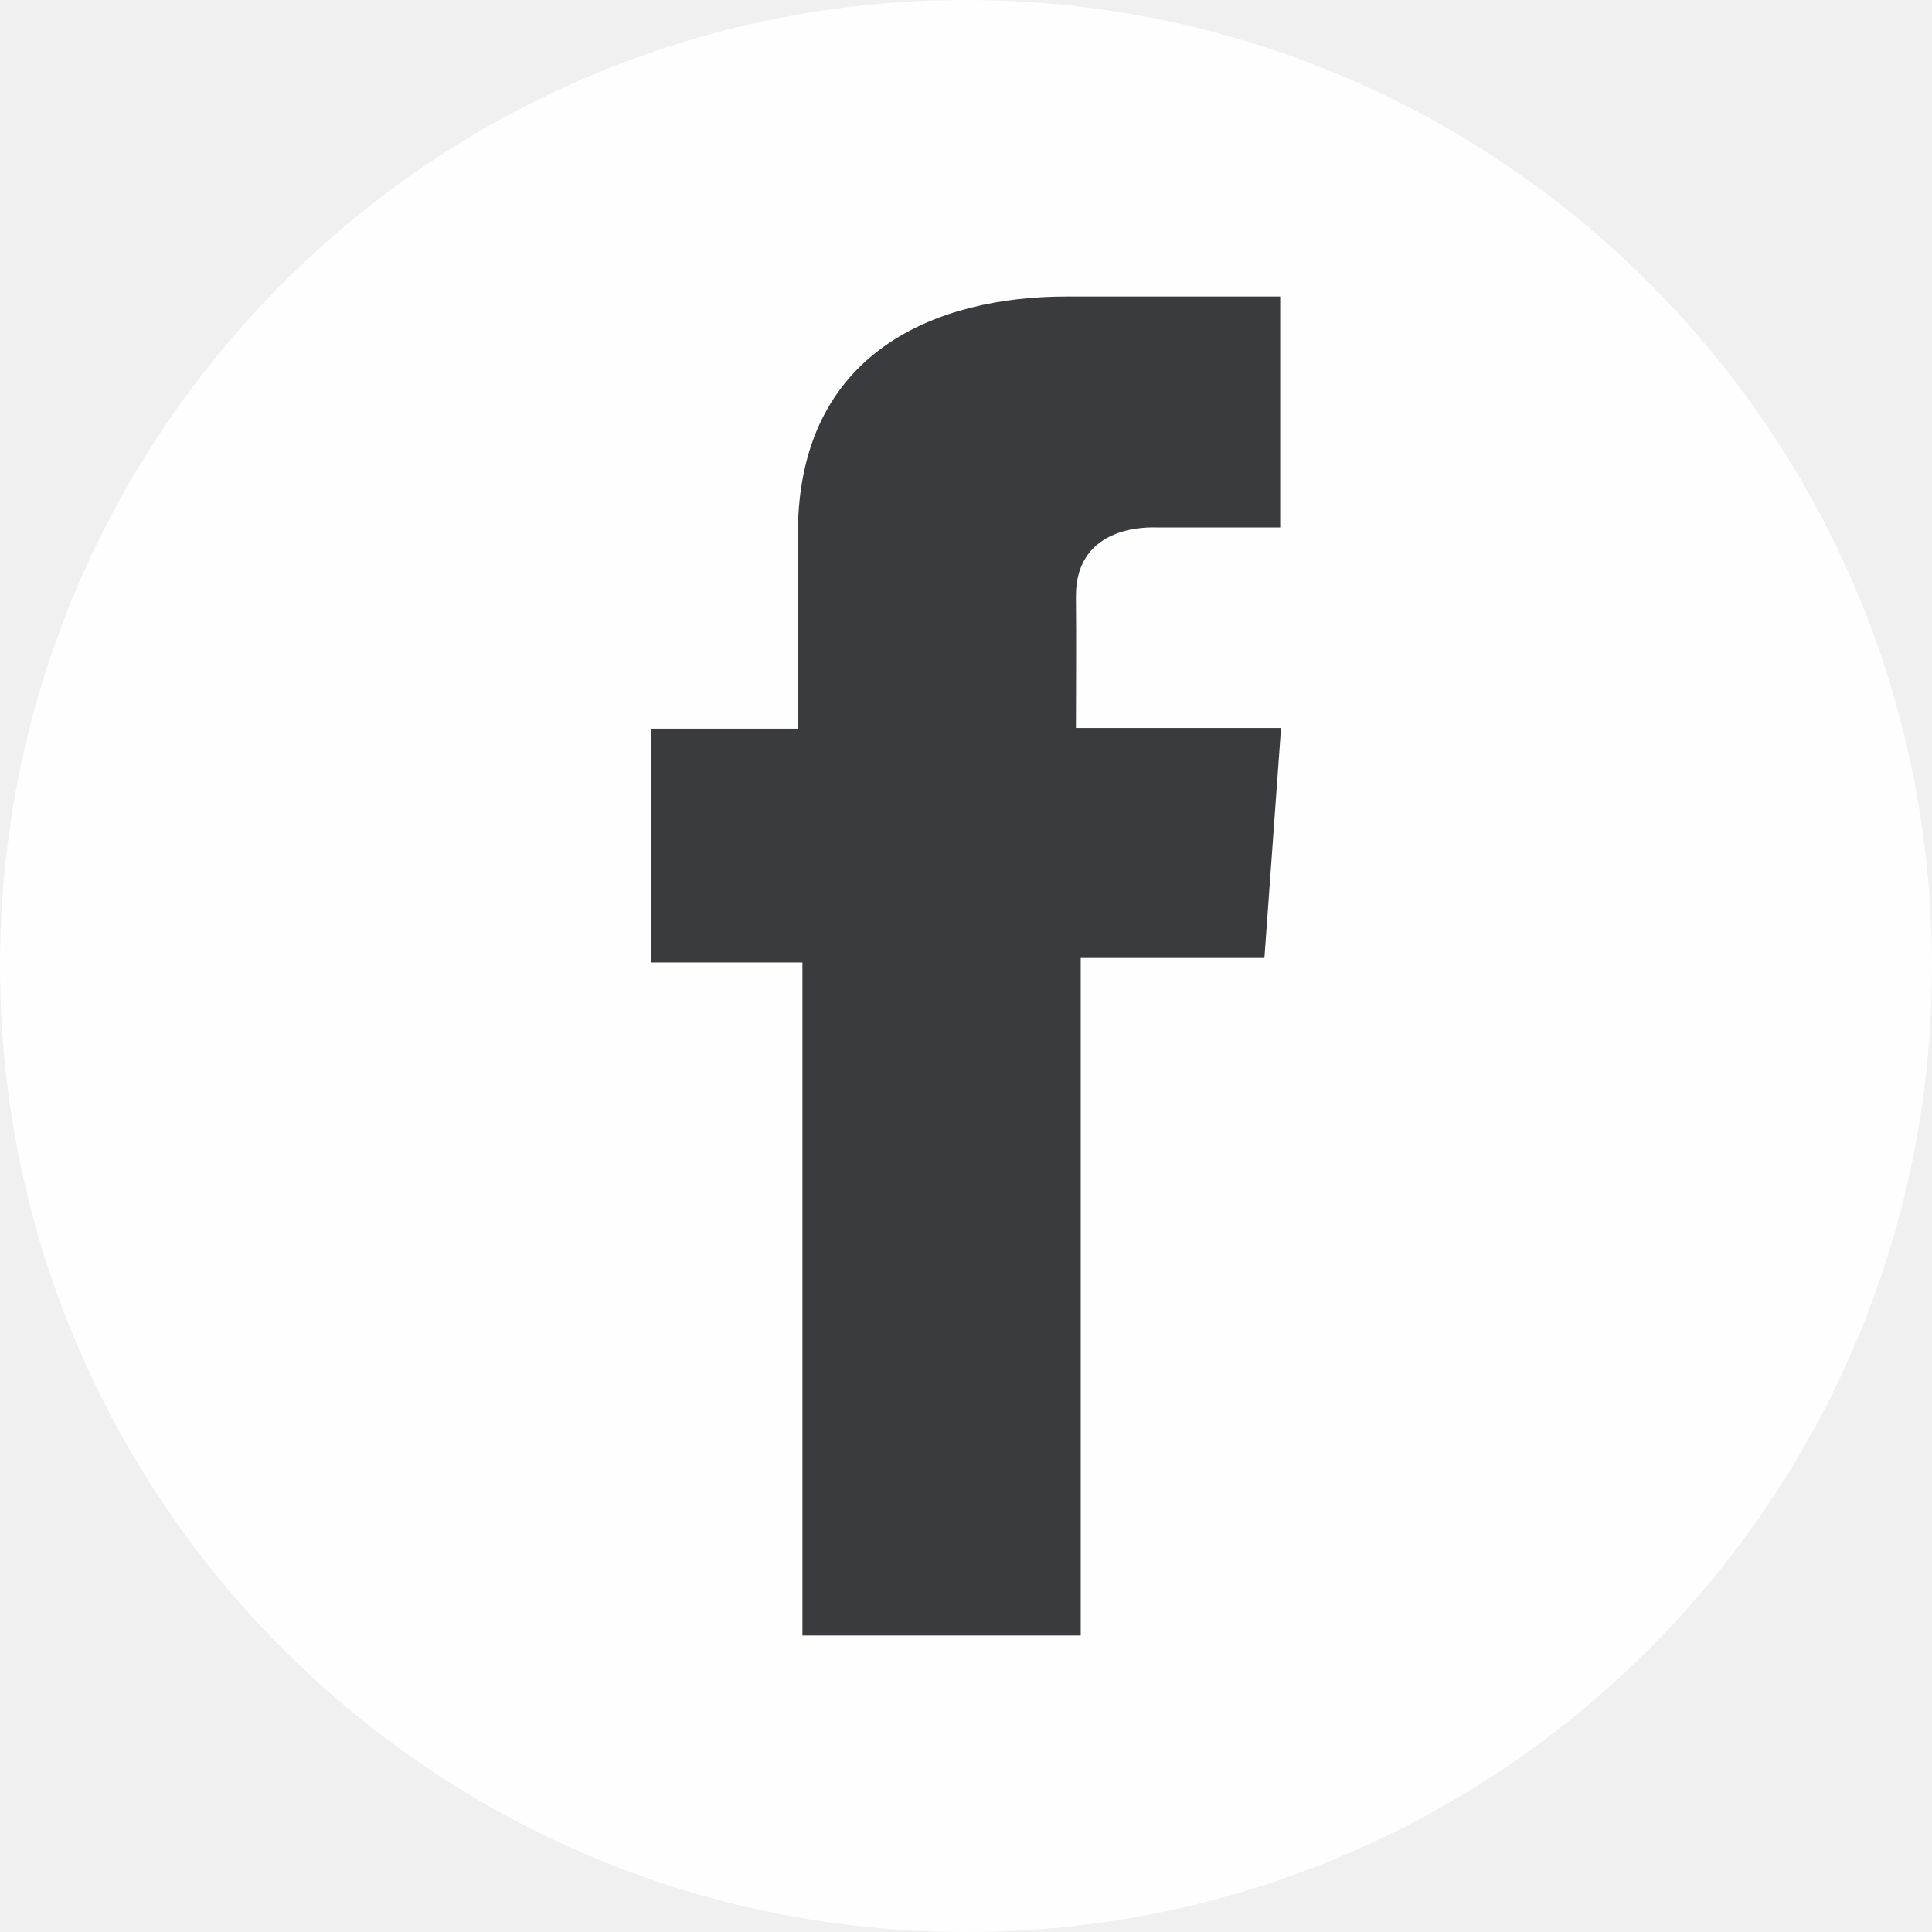
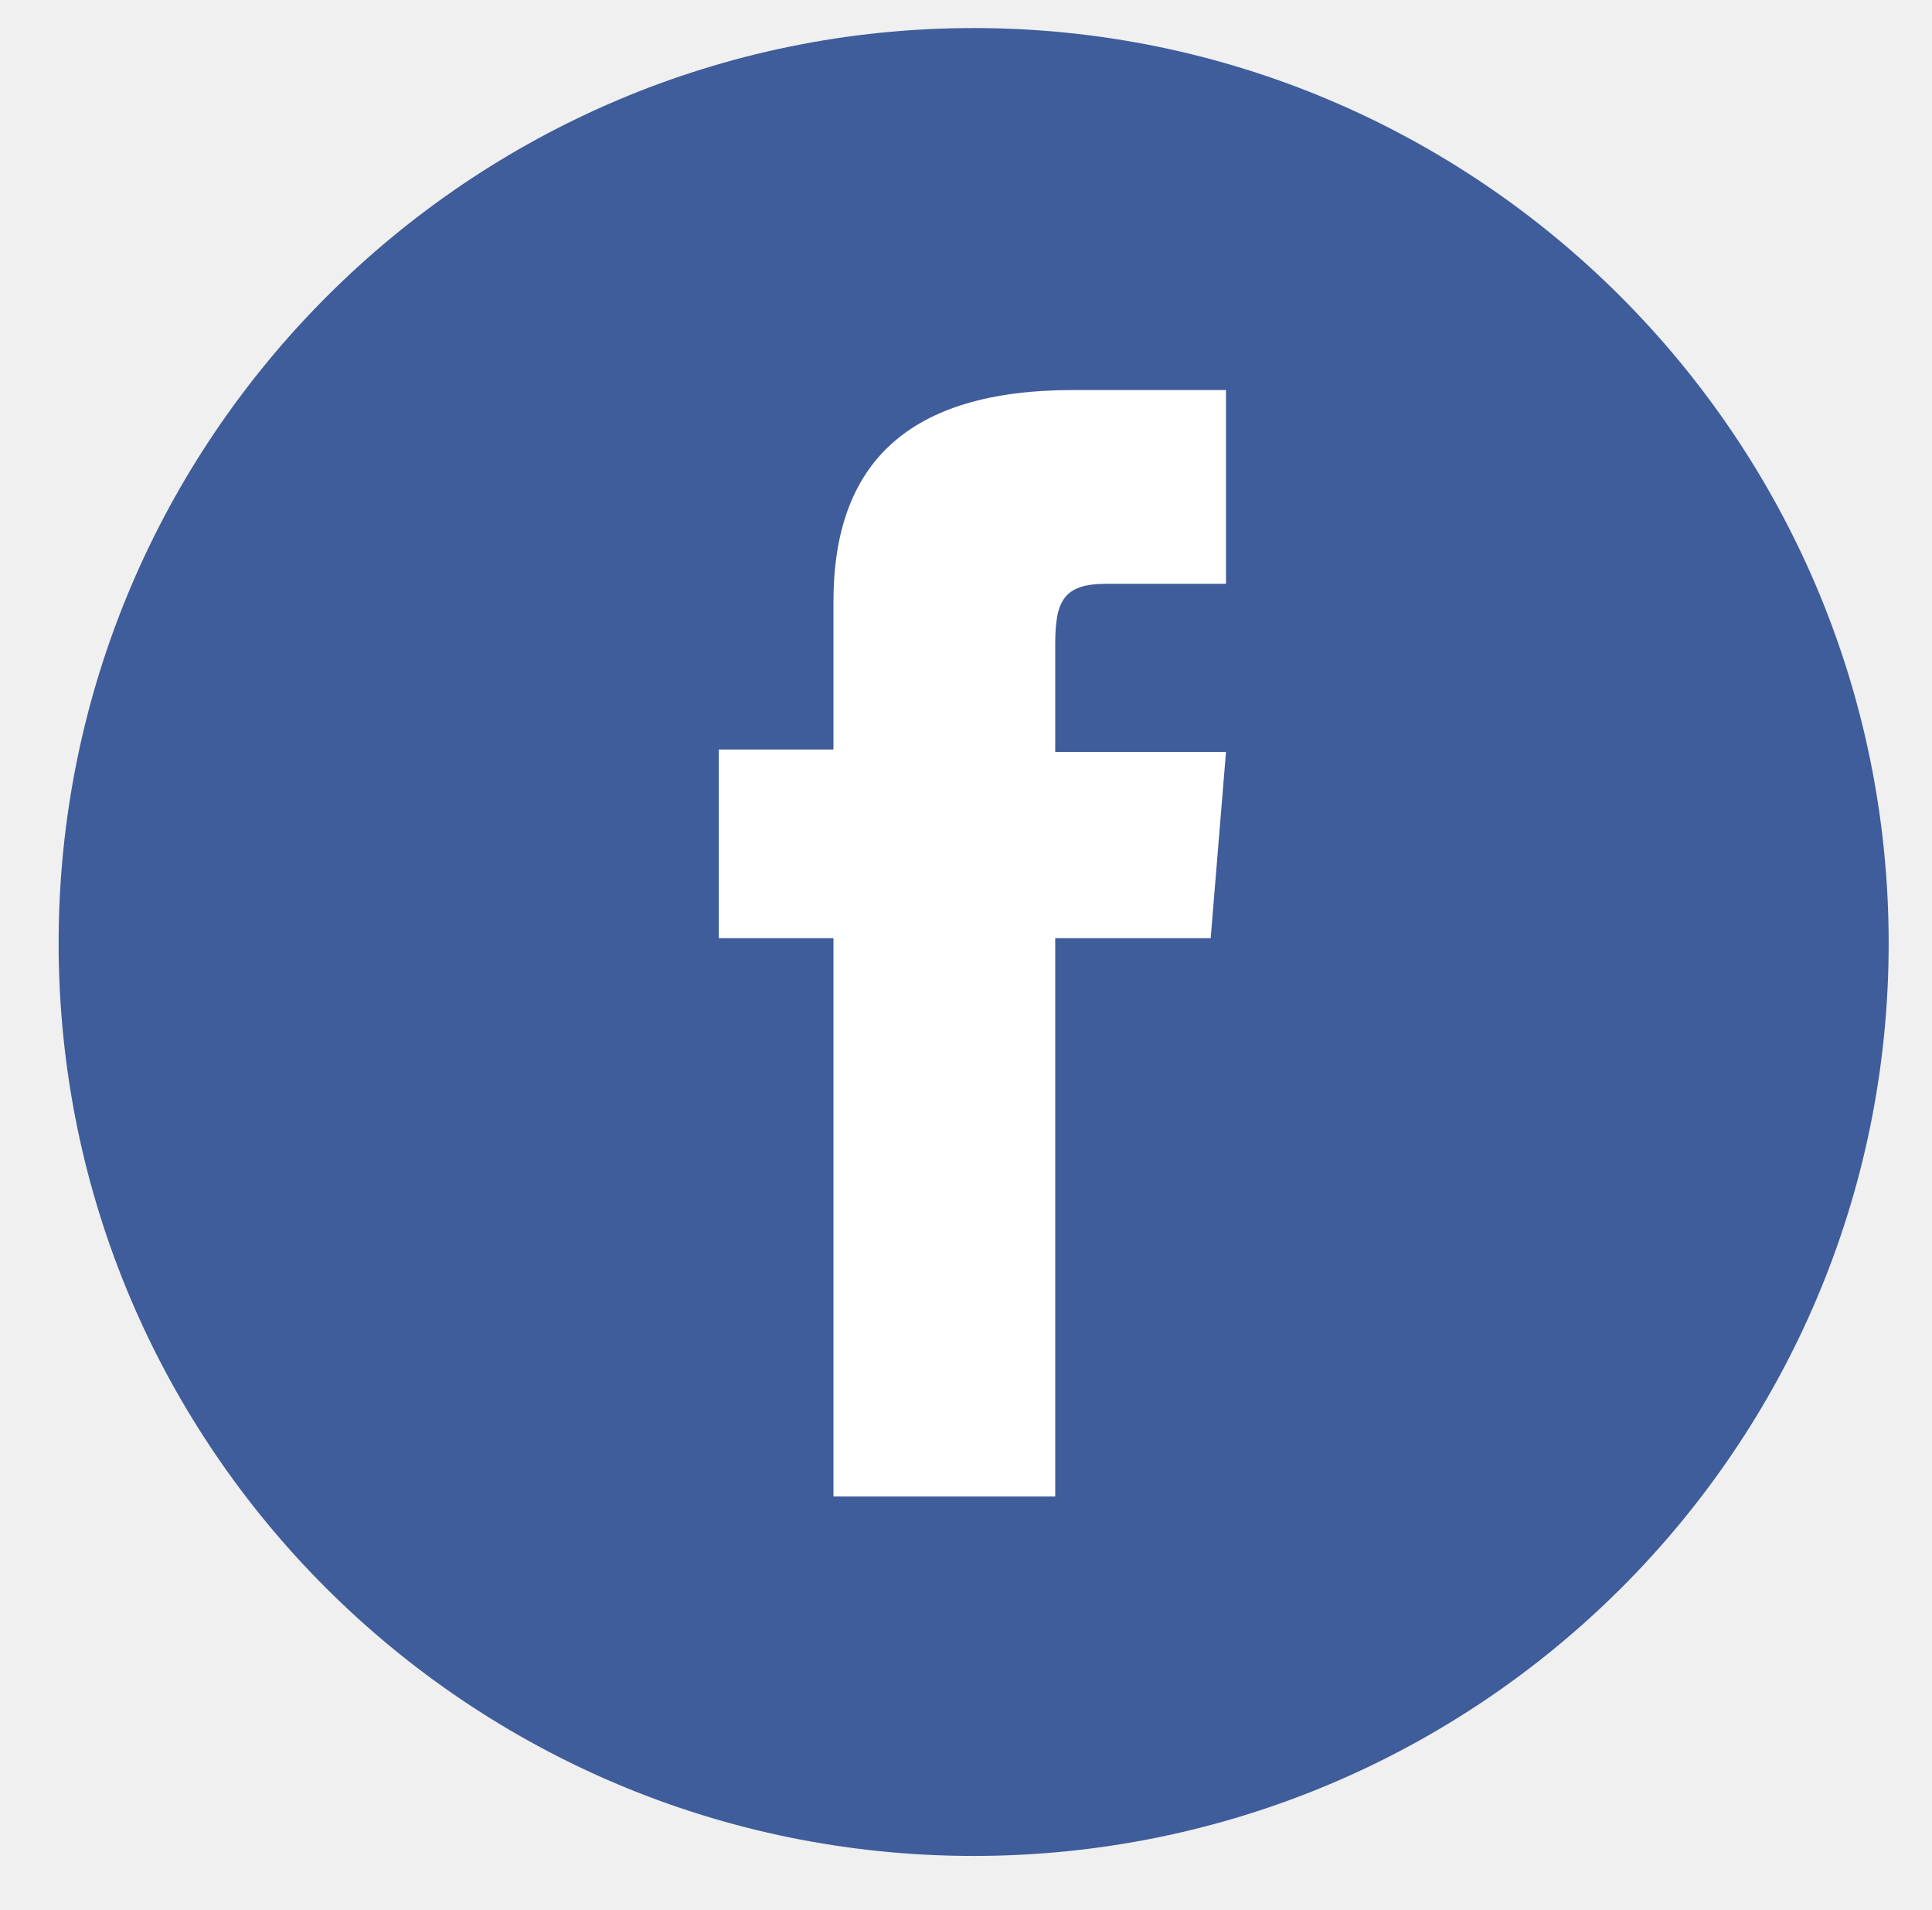
- <svg xmlns="http://www.w3.org/2000/svg" height="2500" viewBox="126.445 2.281 589 589" width="2500">
-   <circle cx="420.945" cy="296.781" fill="#fefefe" r="294.5" />
-   <path d="m516.704 92.677h-65.239c-38.715 0-81.777 16.283-81.777 72.402.189 19.554 0 38.281 0 59.357h-44.788v71.271h46.174v205.177h84.847v-206.531h56.002l5.067-70.117h-62.531s.14-31.191 0-40.249c0-22.177 23.076-20.907 24.464-20.907 10.981 0 32.332.032 37.813 0v-70.403z" fill="#393b3e" />
+ <svg xmlns="http://www.w3.org/2000/svg" version="1.1" id="Layer_1" x="0px" y="0px" viewBox="0 0 75.8 74.9" enable-background="new 0 0 75.8 74.9" xml:space="preserve">
+   <g id="XMLID_1419_">
+     <path id="XMLID_1421_" fill="#3F5D9B" d="M38.2,72.8L38.2,72.8C18.4,72.8,2.3,56.8,2.3,37l0,0c0-19.8,16.1-35.9,35.9-35.9l0,0   C58,1.1,74.1,17.2,74.1,37l0,0C74.1,56.8,58,72.8,38.2,72.8z" />
+     <path id="XMLID_1420_" fill="#FFFFFF" d="M32.7,58.7h8.7V36.8h6.1l0.6-7.3h-6.7c0,0,0-2.7,0-4.2c0-1.7,0.3-2.4,2-2.4   c1.3,0,4.7,0,4.7,0v-7.6c0,0-5,0-6,0c-6.5,0-9.4,2.9-9.4,8.3c0,4.8,0,5.8,0,5.8h-4.5v7.4h4.5V58.7z" />
+   </g>
</svg>
